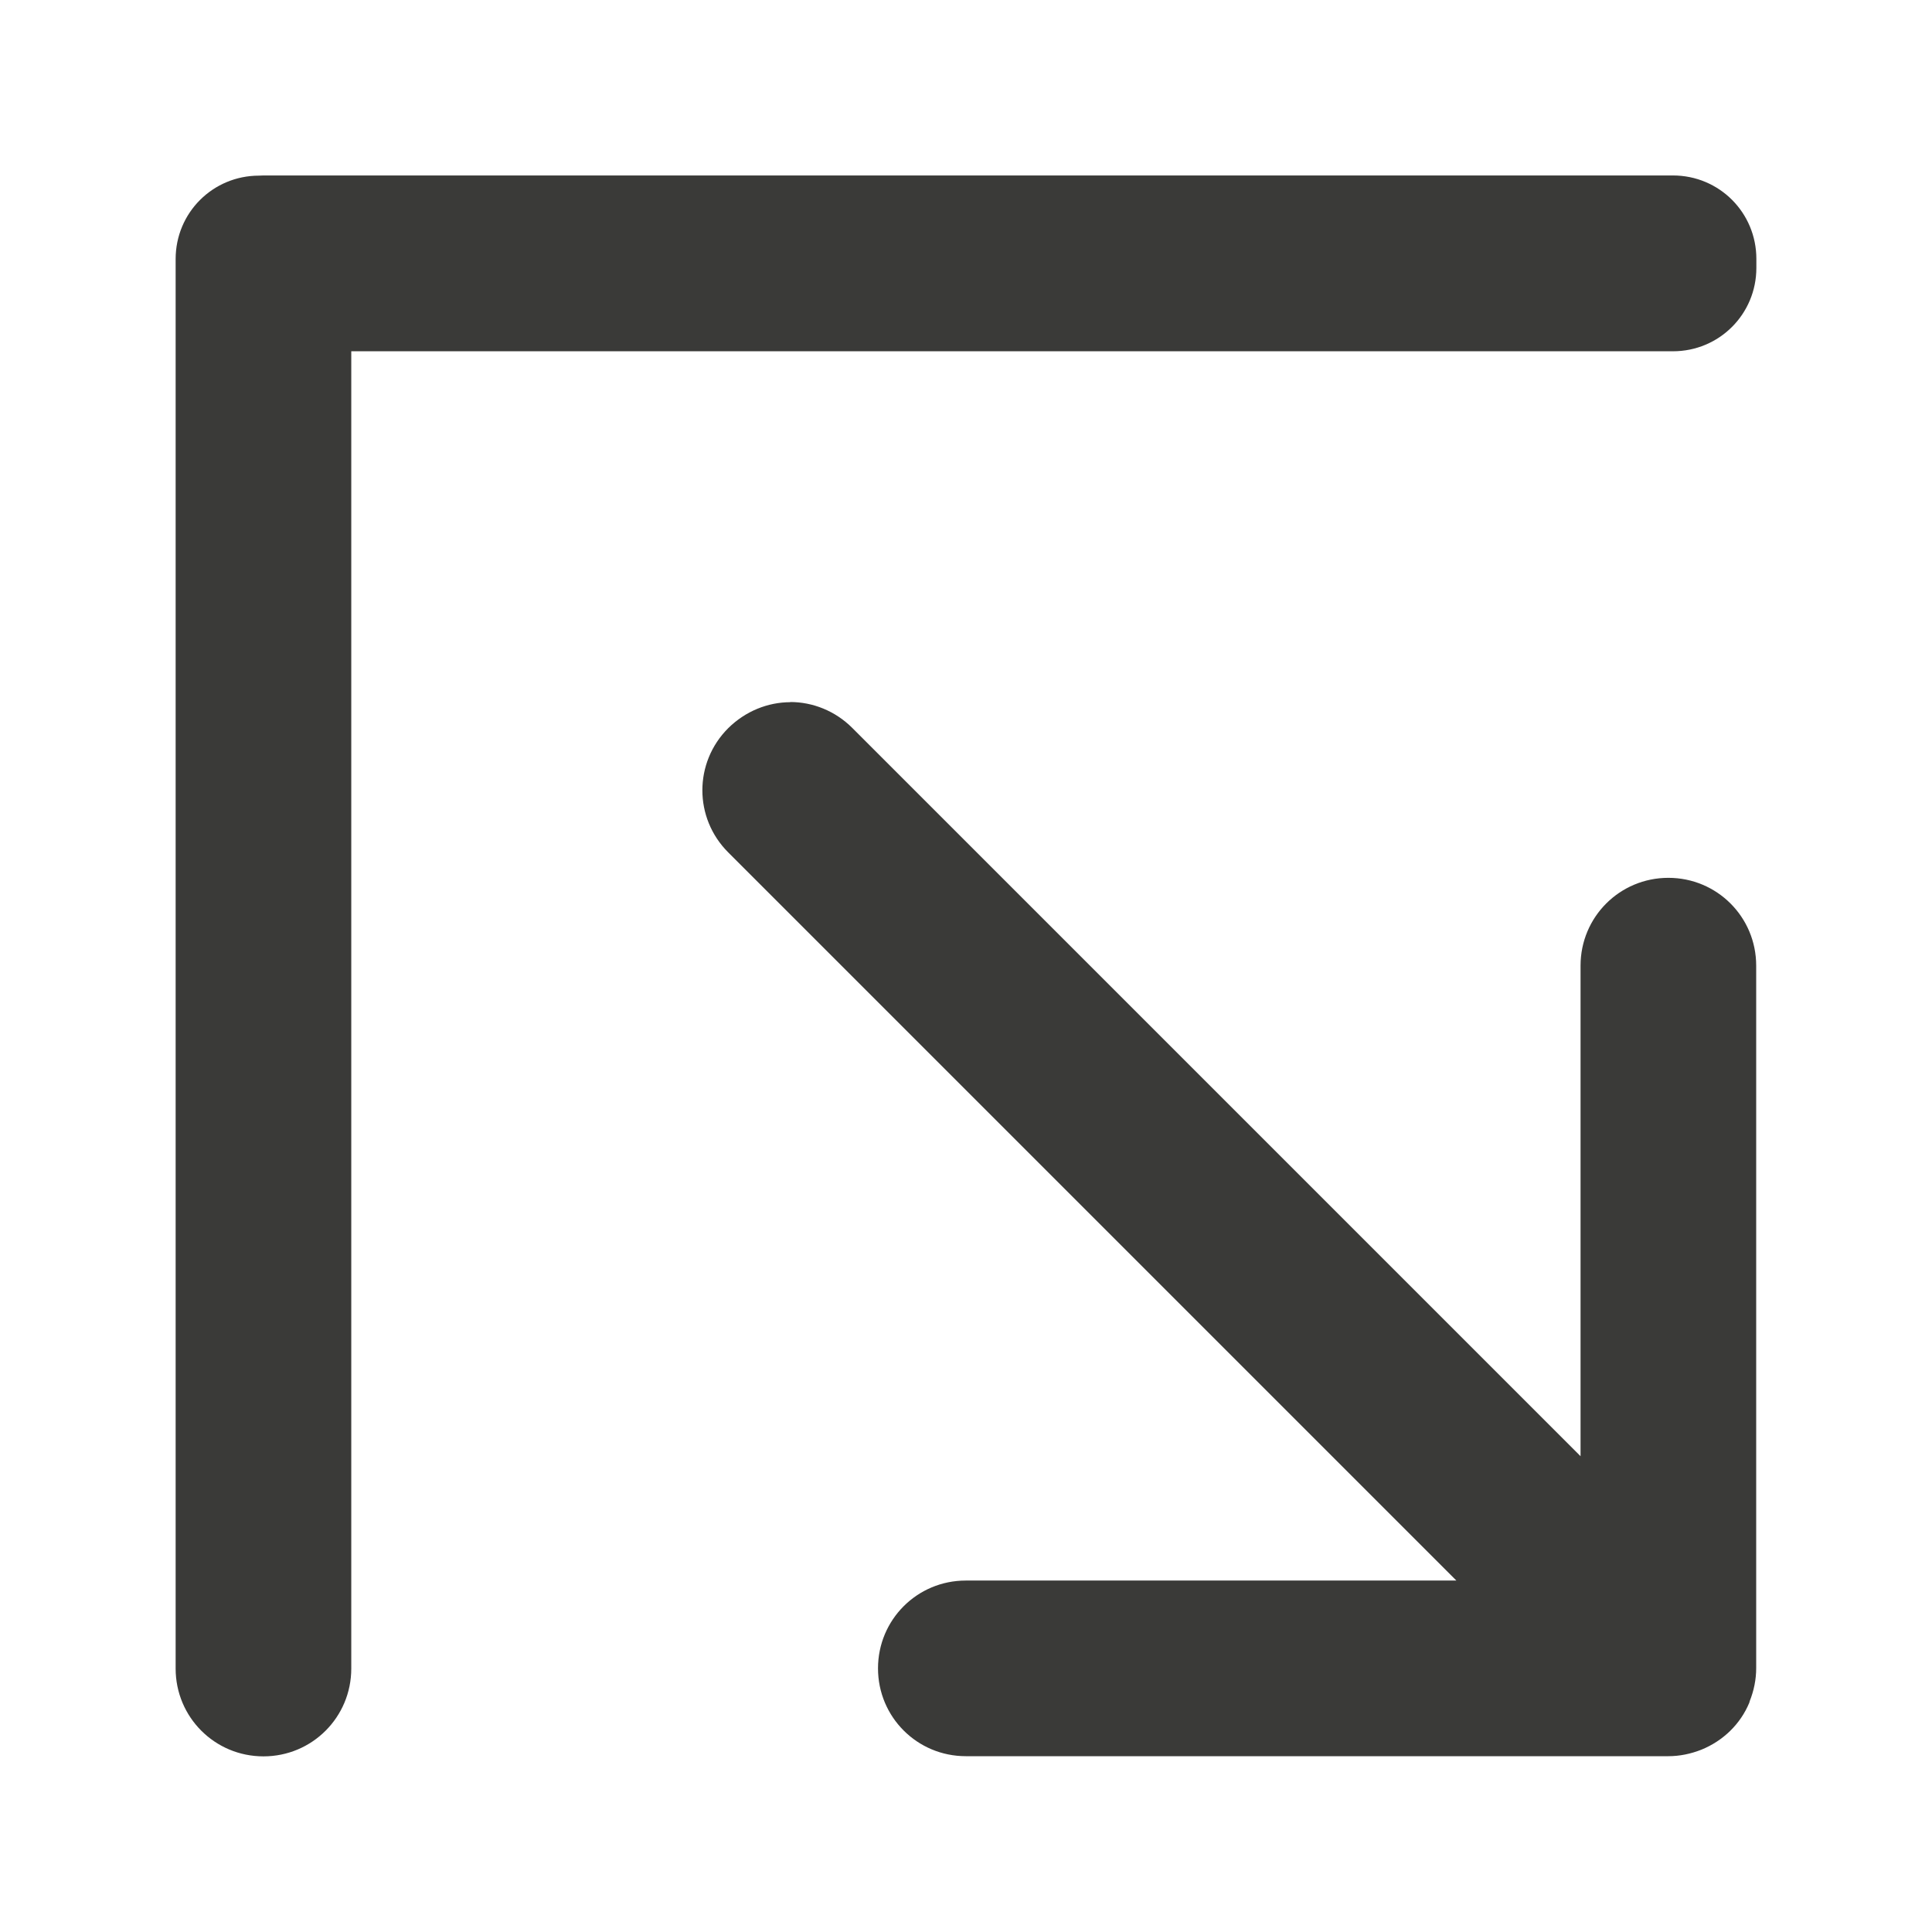
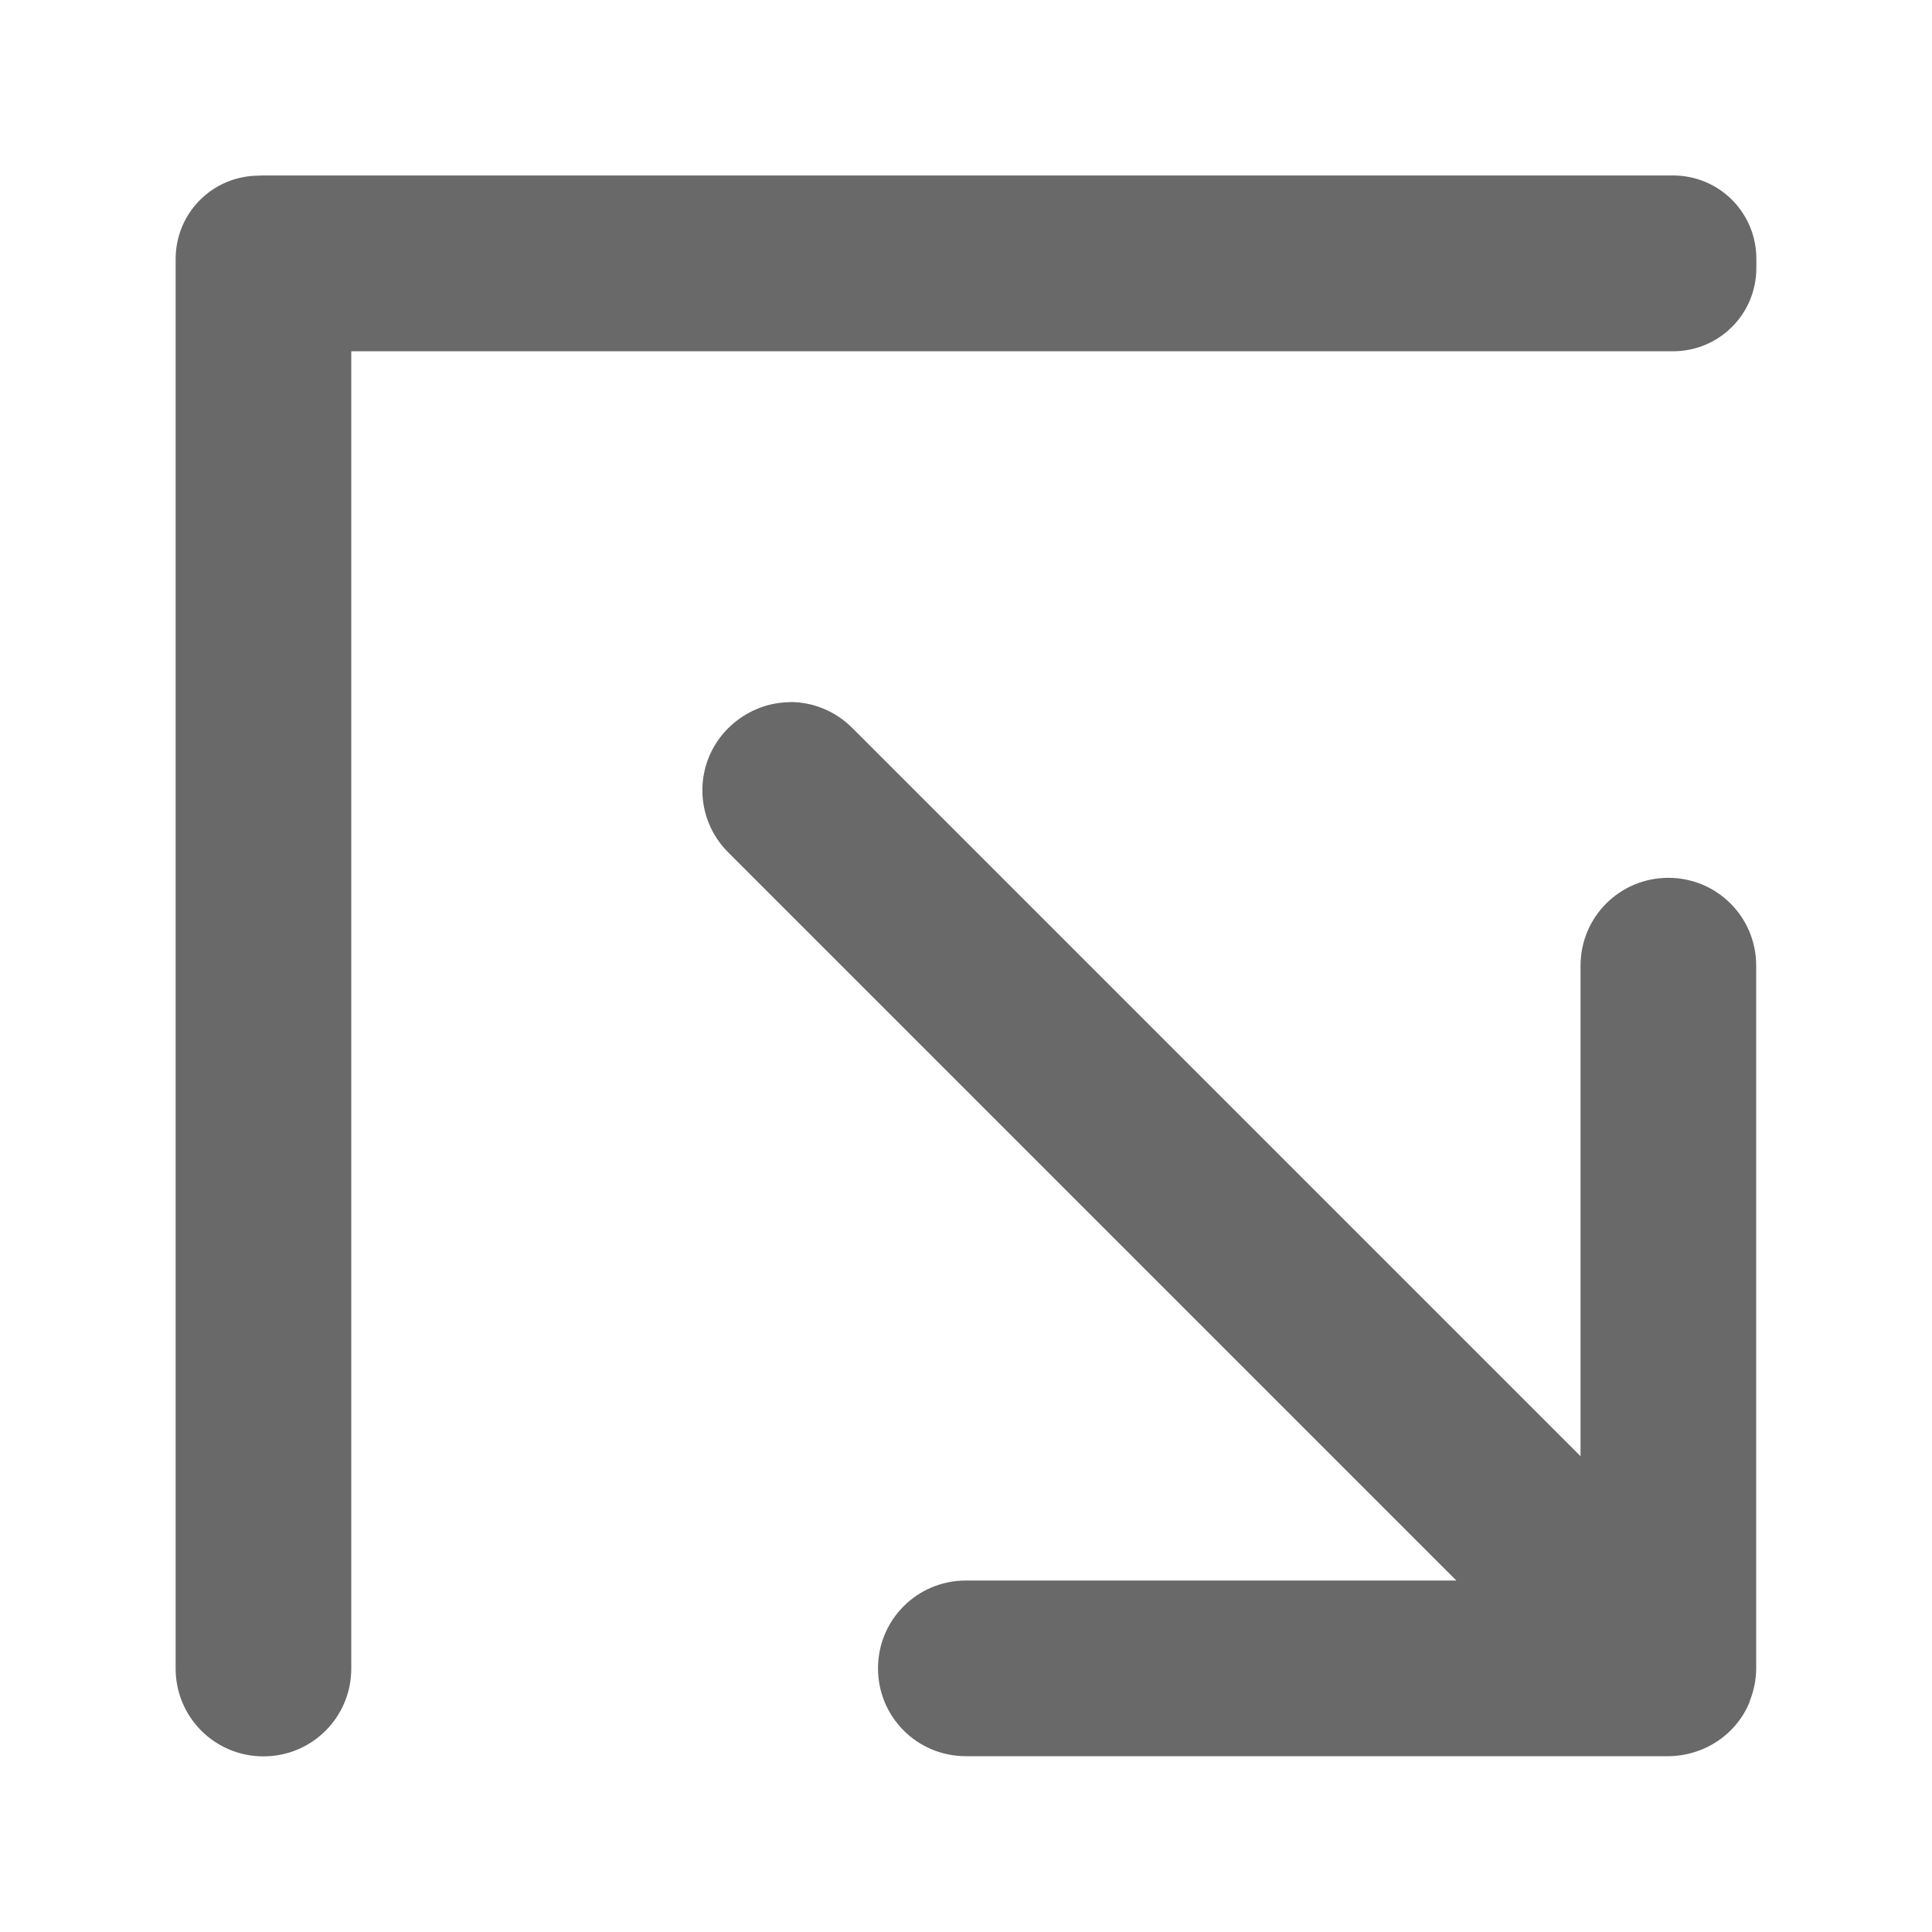
<svg xmlns="http://www.w3.org/2000/svg" viewBox="0 0 11 11">
-   <path d="m1.475 1c-.263 0-.475.211-.475.475v.025.025 7.975c0 .277.223.5.5.5s.5-.223.5-.5v-7.5h7.525c.263 0 .475-.211.475-.475v-.051c0-.263-.211-.475-.475-.475h-8.025zm3.025 2.998c-.128 0-.256.051-.354.148-.196.196-.196.511 0 .707l4.146 4.146h-2.793c-.277 0-.5.223-.5.5s.223.5.5.5h4c.064-0.0.127-.013.188-.037.123-.05.222-.145.273-.268.001-.002.001-.005.002-.008.024-.06.037-.124.037-.188v-4c0-.277-.223-.5-.5-.5s-.5.223-.5.5v2.793l-4.146-4.146c-.098-.098-.226-.148-.354-.148z" fill="#3a3a38" />
+   <path d="m1.475 1c-.263 0-.475.211-.475.475v.025.025 7.975c0 .277.223.5.5.5s.5-.223.5-.5v-7.5h7.525c.263 0 .475-.211.475-.475v-.051c0-.263-.211-.475-.475-.475h-8.025zm3.025 2.998c-.128 0-.256.051-.354.148-.196.196-.196.511 0 .707l4.146 4.146h-2.793c-.277 0-.5.223-.5.5s.223.5.5.5h4c.064-0.0.127-.013.188-.037.123-.05.222-.145.273-.268.001-.002.001-.005.002-.008.024-.06.037-.124.037-.188v-4c0-.277-.223-.5-.5-.5s-.5.223-.5.5v2.793l-4.146-4.146c-.098-.098-.226-.148-.354-.148z" fill="#696969" />
</svg>
